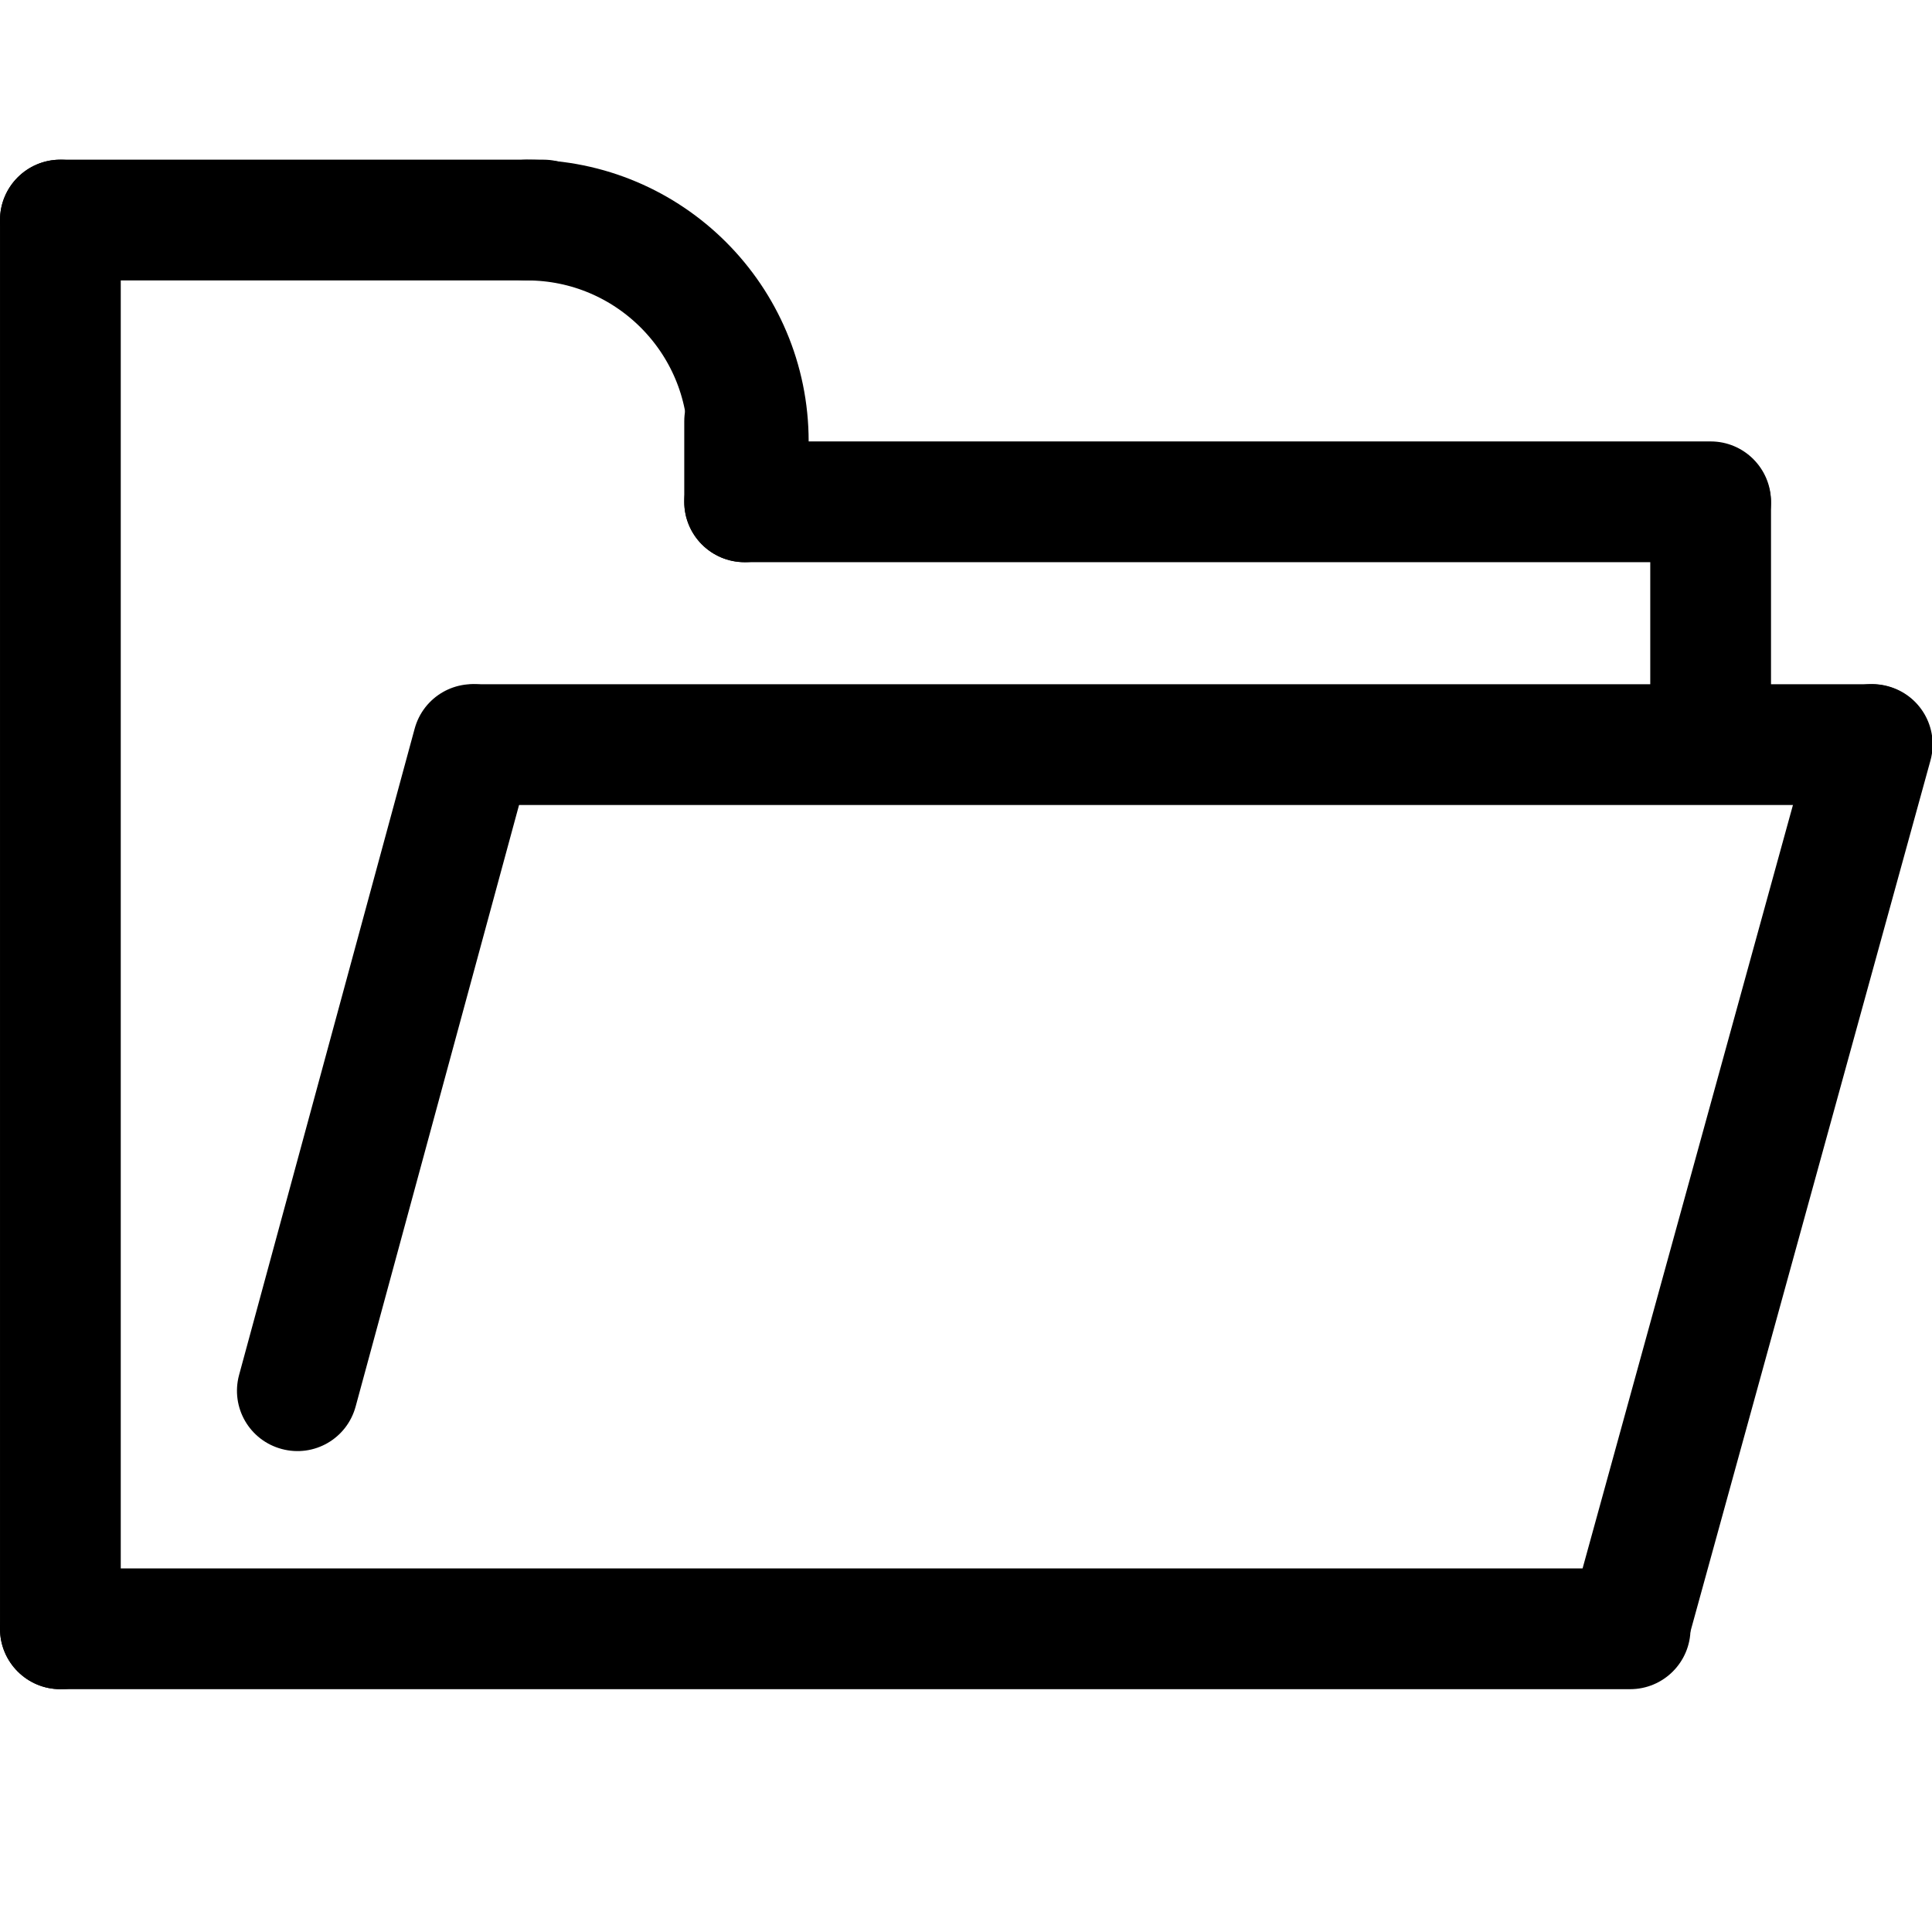
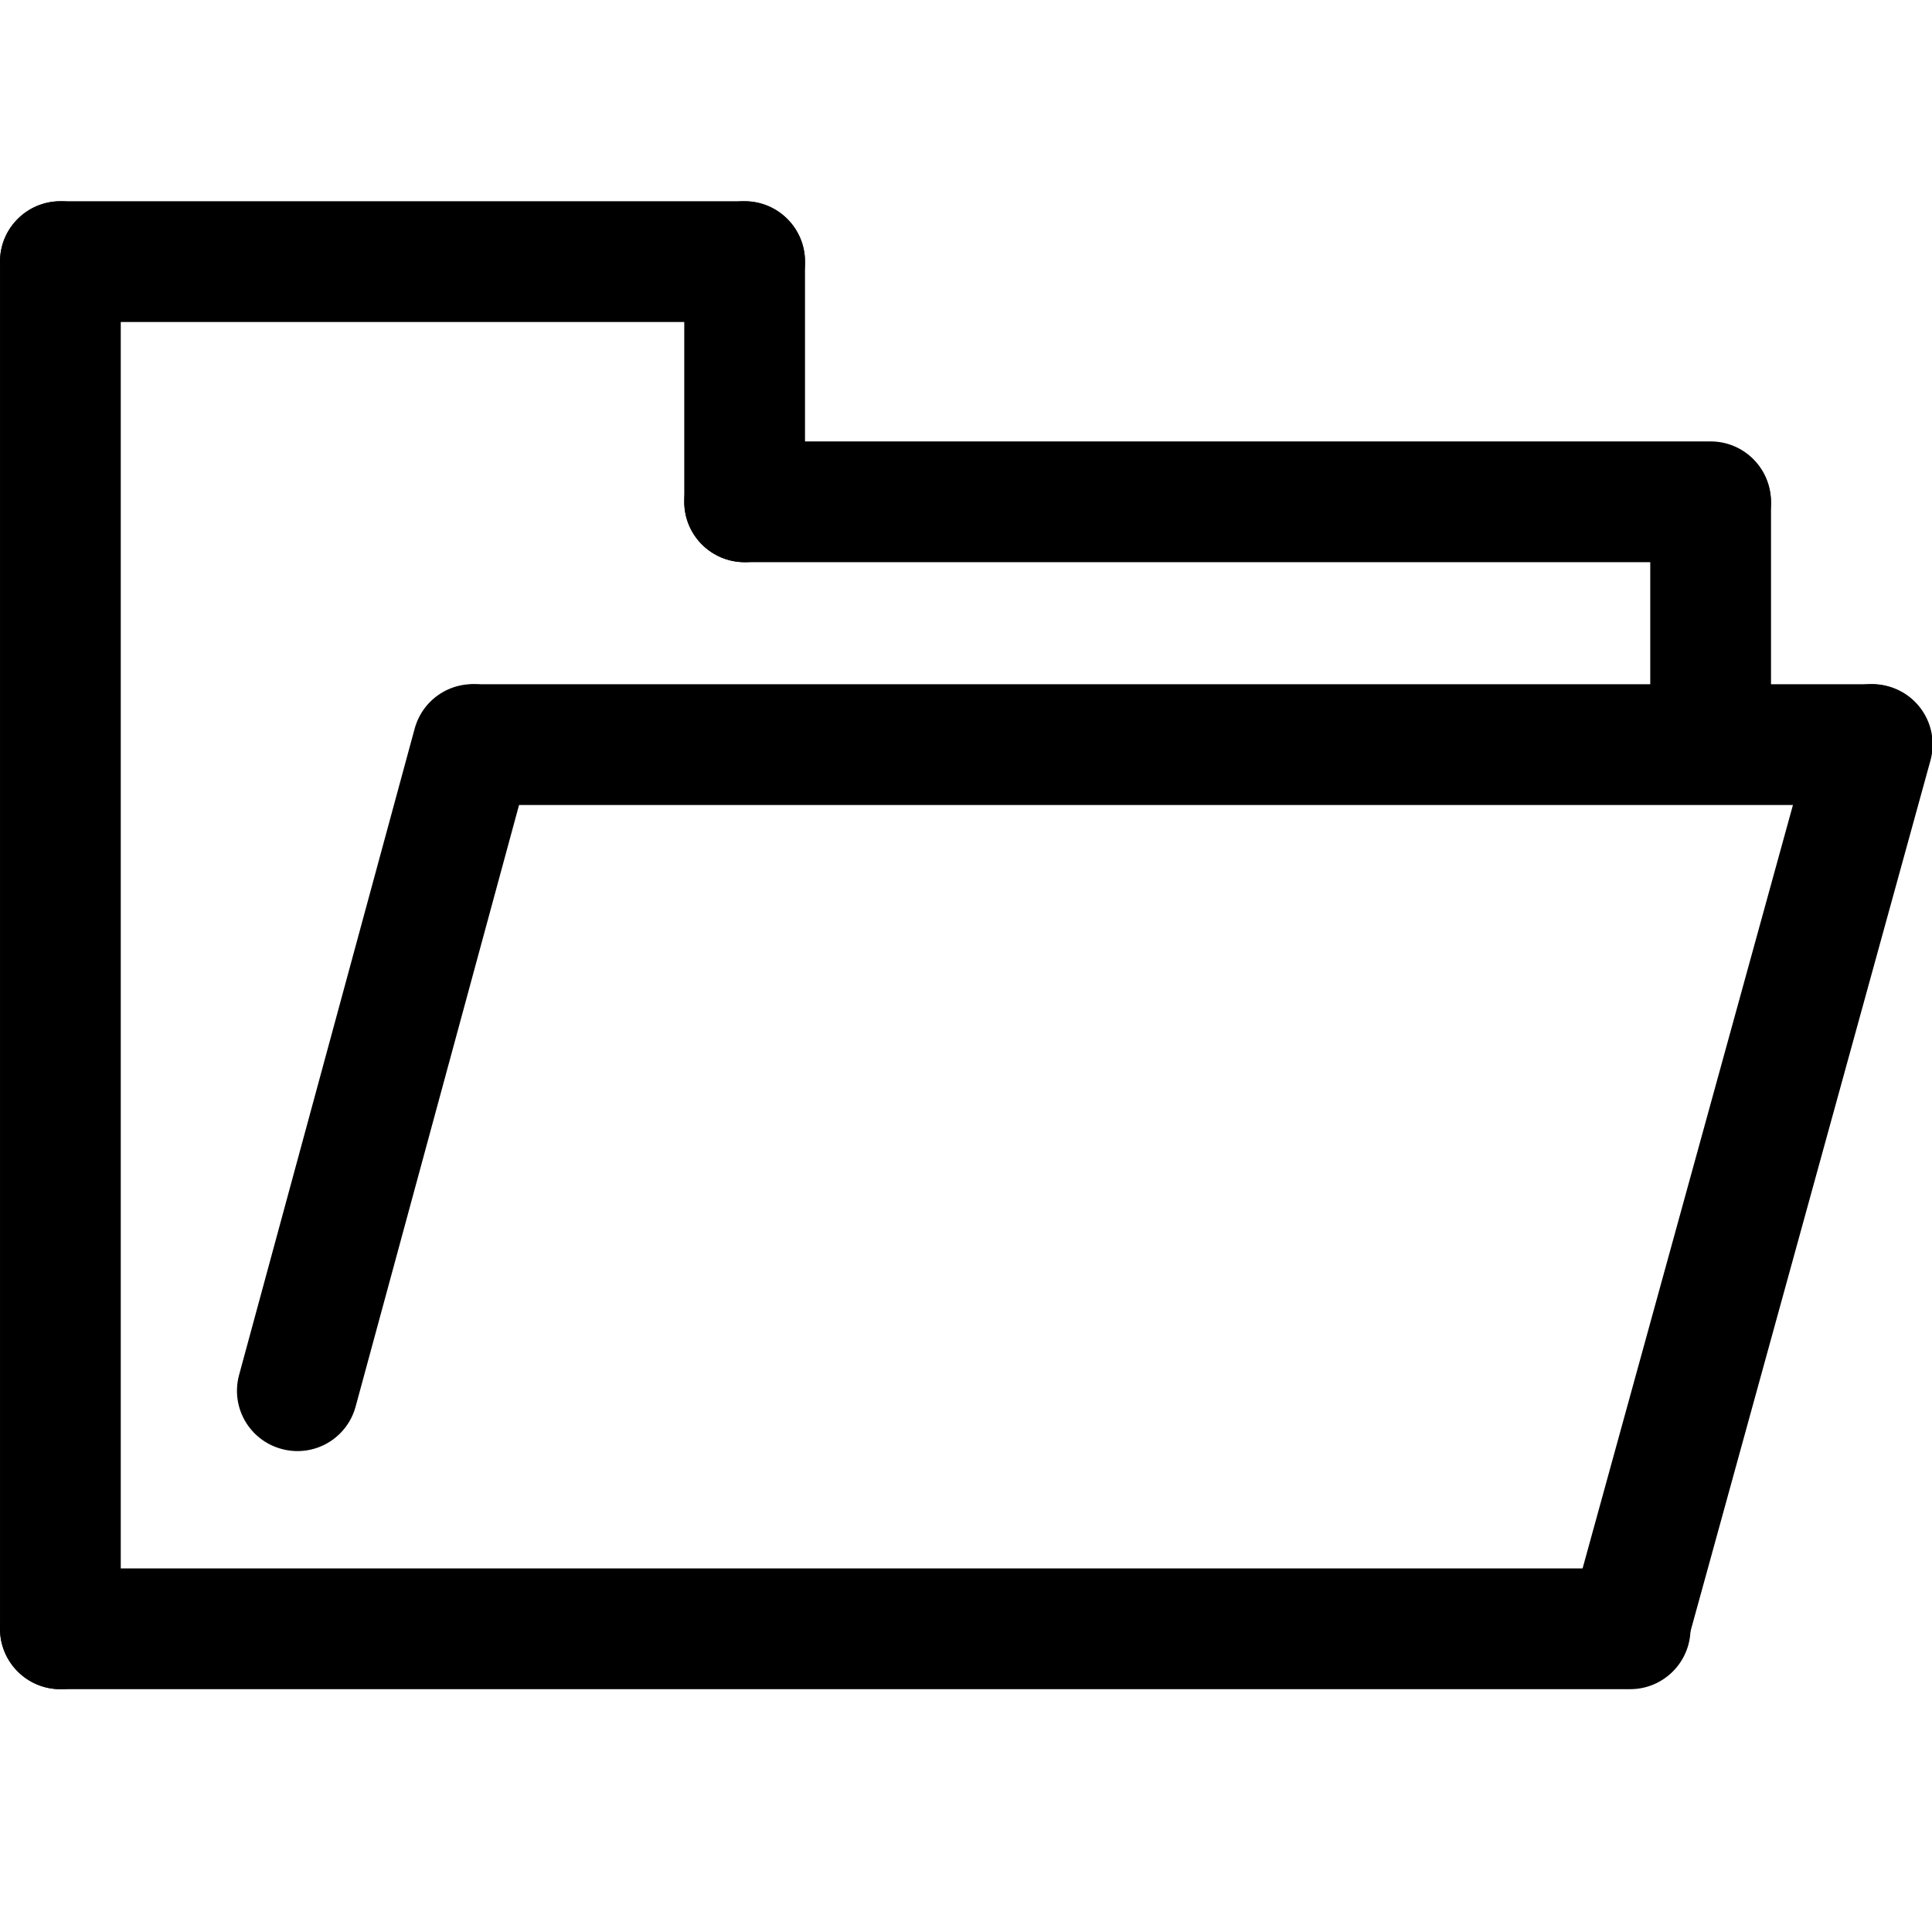
<svg xmlns="http://www.w3.org/2000/svg" width="48" height="48" id="svg2" version="1.0">
  <defs id="defs4">
    </defs>
  <g id="layer1" transform="translate(-9.389765,-13.17583)">
-     <g id="g3599">
-       <rect ry="1.5" rx="1.5" y="24.176" x="50.39" height="8" width="3" id="rect2763" style="fill:#000000;fill-opacity:1;stroke:none;display:inline" />
-       <rect transform="matrix(0,-1,1,0,0,0)" style="fill:#000000;fill-opacity:1;stroke:none;display:inline" id="rect2828" width="3" height="27" x="-27.143" y="26.39" rx="1.5" ry="1.5" />
-       <rect style="fill:#000000;fill-opacity:1;stroke:none;display:inline" id="rect2830" width="3" height="38" x="9.39" y="17.143" rx="1.5" ry="1.5" />
-       <rect transform="matrix(0,-1,1,0,0,0)" ry="1.5" rx="1.5" y="9.39" x="-55.143" height="42" width="3" id="rect2832" style="fill:#000000;fill-opacity:1;stroke:none;display:inline" />
-       <rect ry="1.5" rx="1.5" y="9.39" x="-20.143" height="15" width="3" id="rect2834" style="fill:#000000;fill-opacity:1;stroke:none;display:inline" transform="matrix(0,-1,1,0,0,0)" />
-       <path style="fill:none;stroke:#000000;stroke-width:12.535;stroke-linecap:round;stroke-miterlimit:4;stroke-opacity:1;stroke-dasharray:none;stroke-dashoffset:0;display:inline" id="path3543-9" d="M -2.828,179.439 A 22.981,22.981 0 0 1 -25.809,202.42" transform="matrix(0.2393284,0,0,-0.2393284,28.65747,67.08775)" />
-       <rect ry="1.5" rx="1.5" y="22.143" x="26.39" height="5" width="3" id="rect2880" style="fill:#000000;fill-opacity:1;stroke:none;display:inline" />
-       <rect ry="1.5" rx="1.5" y="19.71" x="-33.176" height="37.68" width="3" id="rect2811" style="fill:#000000;fill-opacity:1;stroke:none;display:inline" transform="matrix(0,-1,1,0,0,0)" />
-       <path id="rect2819" d="m 16.39,49.176 c -0.803,-0.215 -1.276,-1.034 -1.061,-1.837 l 4.361,-16.053 c 0.215,-0.803 1.034,-1.276 1.837,-1.061 0.803,0.215 1.276,1.034 1.061,1.837 l -4.361,16.053 c -0.215,0.803 -1.034,1.276 -1.837,1.061 z" style="fill:#000000;fill-opacity:1;stroke:none;display:inline" />
-       <path style="fill:#000000;fill-opacity:1;stroke:none;display:inline" d="m 49.469,55.071 c -0.803,-0.215 -1.276,-1.034 -1.061,-1.837 l 6.048,-21.949 c 0.215,-0.803 1.034,-1.276 1.837,-1.061 0.803,0.215 1.276,1.034 1.061,1.837 l -6.048,21.949 c -0.215,0.803 -1.034,1.276 -1.837,1.061 z" id="path2823" />
-     </g>
+     <rect style="fill:#000000;fill-opacity:1;stroke:none;display:inline" id="rect2763" width="3" height="8" x="50.39" y="24.176" rx="1.5" ry="1.5" />
+     <rect ry="1.5" rx="1.5" y="26.39" x="-27.143" height="27" width="3" id="rect2828" style="fill:#000000;fill-opacity:1;stroke:none;display:inline" transform="matrix(0,-1,1,0,0,0)" />
+     <rect ry="1.5" rx="1.5" y="18.176" x="9.39" height="36.967" width="3" id="rect2830" style="fill:#000000;fill-opacity:1;stroke:none;display:inline" />
+     <rect style="fill:#000000;fill-opacity:1;stroke:none;display:inline" id="rect2832" width="3" height="42" x="-55.143" y="9.39" rx="1.5" ry="1.5" transform="matrix(0,-1,1,0,0,0)" />
+     <rect transform="matrix(0,-1,1,0,0,0)" style="fill:#000000;fill-opacity:1;stroke:none;display:inline" id="rect2834" width="3" height="20" x="-21.176" y="9.39" rx="1.5" ry="1.5" />
+     <rect style="fill:#000000;fill-opacity:1;stroke:none;display:inline" id="rect2880" width="3" height="8.967" x="26.39" y="18.176" rx="1.5" ry="1.5" />
+     <rect transform="matrix(0,-1,1,0,0,0)" style="fill:#000000;fill-opacity:1;stroke:none;display:inline" id="rect2811" width="3" height="37.68" x="-33.176" y="19.71" rx="1.5" ry="1.5" />
+     <path style="fill:#000000;fill-opacity:1;stroke:none;display:inline" d="m 16.39,49.176 c -0.803,-0.215 -1.276,-1.034 -1.061,-1.837 l 4.361,-16.053 c 0.215,-0.803 1.034,-1.276 1.837,-1.061 0.803,0.215 1.276,1.034 1.061,1.837 l -4.361,16.053 c -0.215,0.803 -1.034,1.276 -1.837,1.061 z" id="rect2819" />
+     <path id="path2823" d="m 49.469,55.071 c -0.803,-0.215 -1.276,-1.034 -1.061,-1.837 l 6.048,-21.949 c 0.215,-0.803 1.034,-1.276 1.837,-1.061 0.803,0.215 1.276,1.034 1.061,1.837 l -6.048,21.949 c -0.215,0.803 -1.034,1.276 -1.837,1.061 z" style="fill:#000000;fill-opacity:1;stroke:none;display:inline" />
  </g>
</svg>
